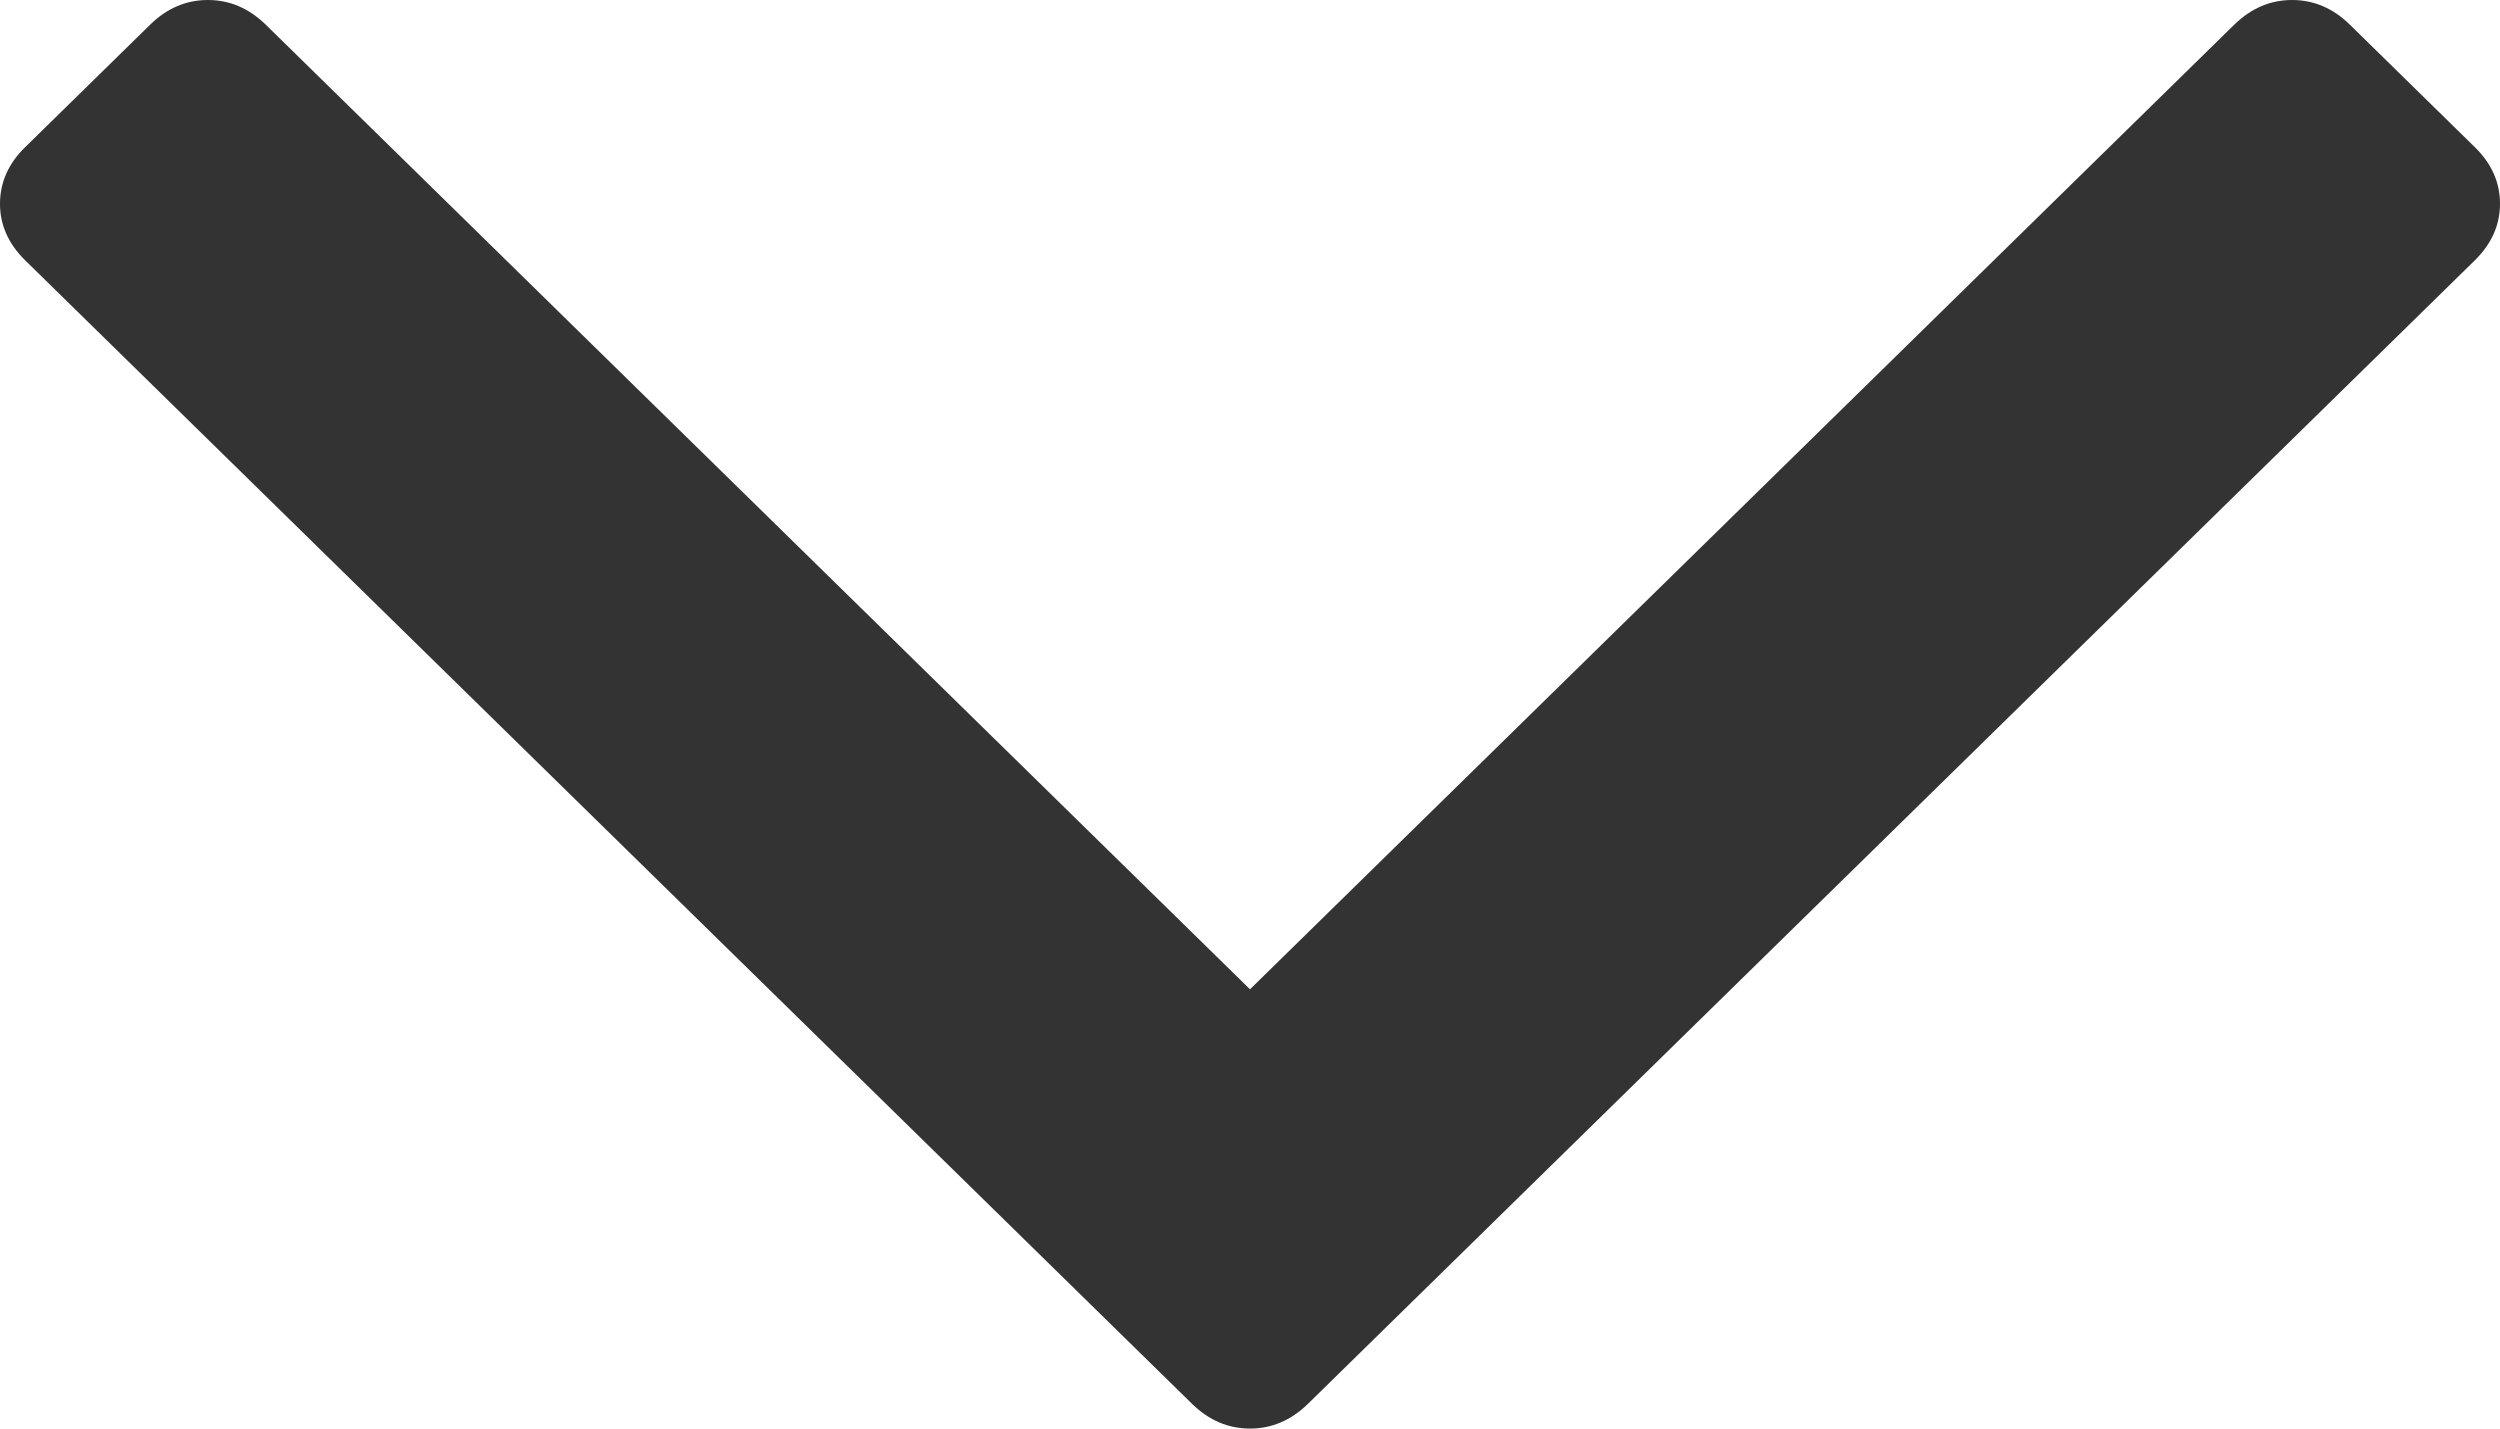
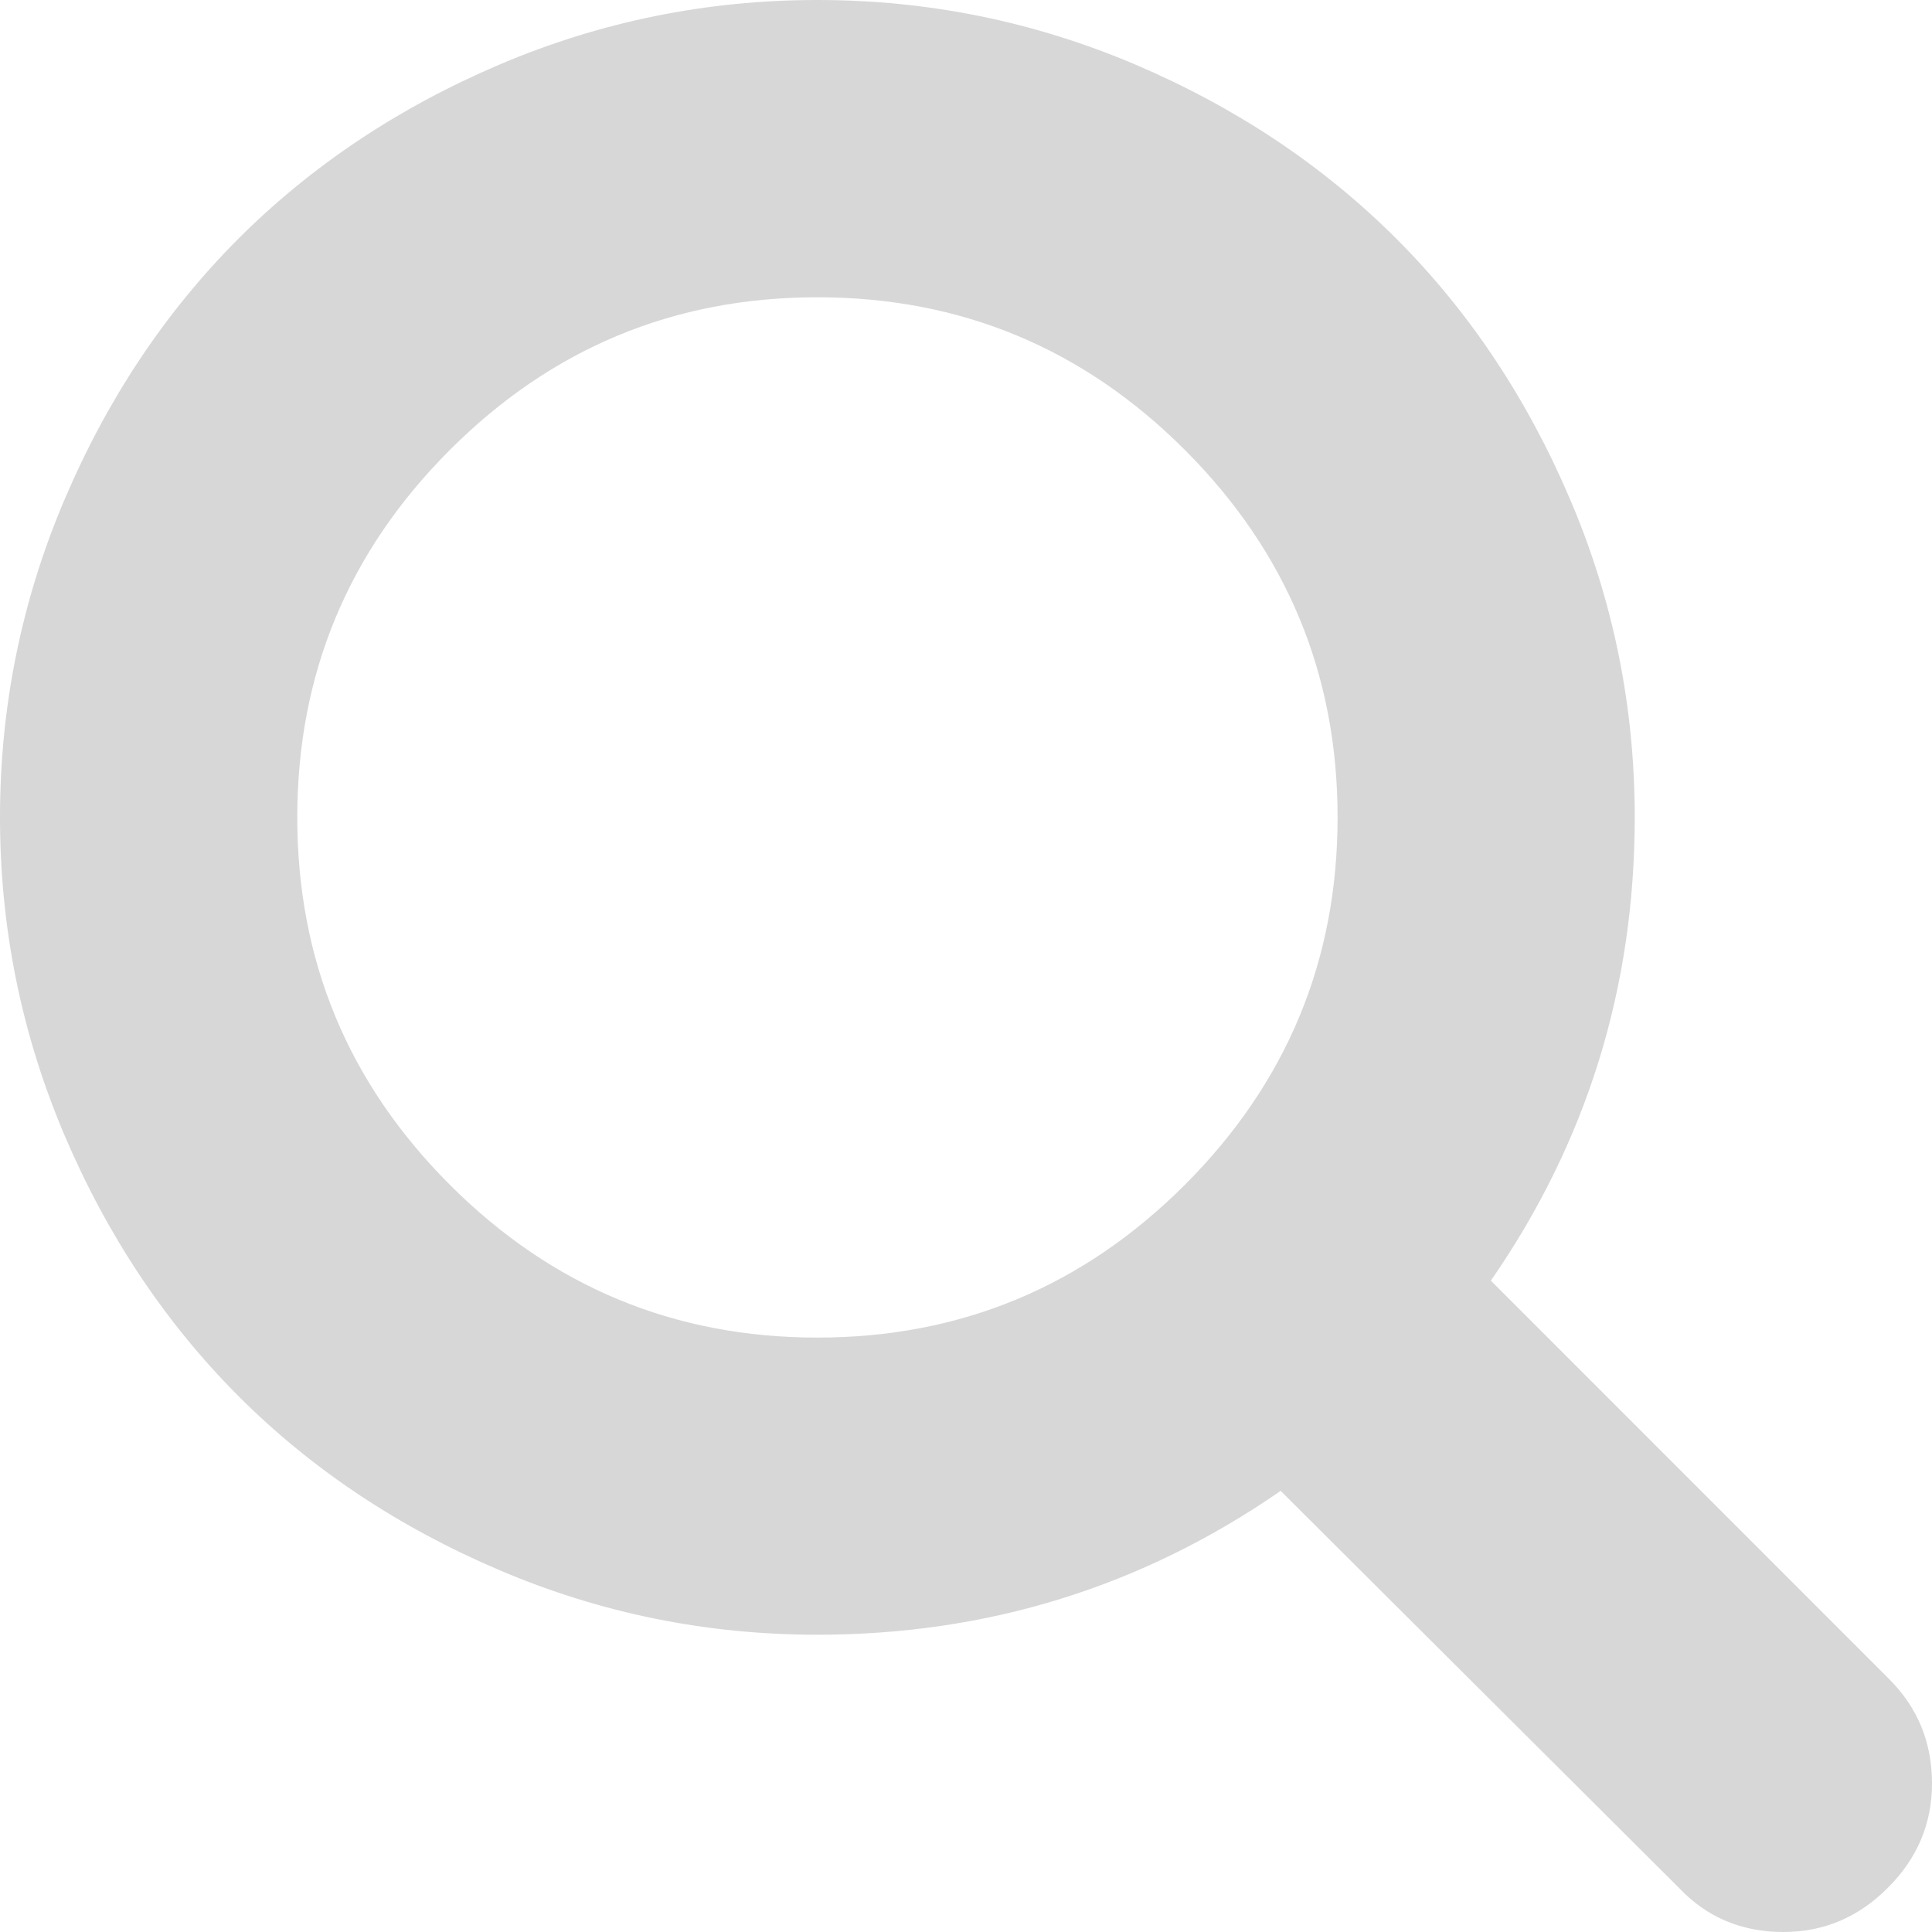
- <svg xmlns="http://www.w3.org/2000/svg" version="1.1" width="14px" height="8px">
-   <g transform="matrix(1 0 0 1 -97 -115 )">
-     <path d="M 13.86 0.825  C 13.953 0.916  14 1.022  14 1.141  C 14 1.26  13.953 1.365  13.86 1.457  L 7.323 7.863  C 7.229 7.954  7.122 8  7 8  C 6.878 8  6.771 7.954  6.677 7.863  L 0.14 1.457  C 0.047 1.365  0 1.26  0 1.141  C 0 1.022  0.047 0.916  0.14 0.825  L 0.842 0.137  C 0.935 0.046  1.043 0  1.164 0  C 1.286 0  1.393 0.046  1.487 0.137  L 7 5.54  L 12.513 0.137  C 12.607 0.046  12.714 0  12.836 0  C 12.957 0  13.065 0.046  13.158 0.137  L 13.86 0.825  Z " fill-rule="nonzero" fill="#333333" stroke="none" transform="matrix(1 0 0 1 97 115 )" />
+ <svg xmlns="http://www.w3.org/2000/svg" version="1.1" width="15px" height="15px">
+   <g transform="matrix(1 0 0 1 -26 -65 )">
+     <path d="M 9.199 9.199  C 9.989 8.409  10.385 7.458  10.385 6.346  C 10.385 5.234  9.989 4.283  9.199 3.493  C 8.409 2.703  7.458 2.308  6.346 2.308  C 5.234 2.308  4.283 2.703  3.493 3.493  C 2.703 4.283  2.308 5.234  2.308 6.346  C 2.308 7.458  2.703 8.409  3.493 9.199  C 4.283 9.989  5.234 10.385  6.346 10.385  C 7.458 10.385  8.409 9.989  9.199 9.199  Z M 14.666 13.035  C 14.889 13.257  15 13.528  15 13.846  C 15 14.159  14.886 14.429  14.657 14.657  C 14.429 14.886  14.159 15  13.846 15  C 13.522 15  13.251 14.886  13.035 14.657  L 9.943 11.575  C 8.867 12.32  7.668 12.692  6.346 12.692  C 5.487 12.692  4.665 12.526  3.881 12.192  C 3.096 11.858  2.42 11.408  1.852 10.84  C 1.285 10.272  0.834 9.596  0.5 8.812  C 0.167 8.027  0 7.206  0 6.346  C 0 5.487  0.167 4.665  0.5 3.881  C 0.834 3.096  1.285 2.42  1.852 1.852  C 2.42 1.285  3.096 0.834  3.881 0.5  C 4.665 0.167  5.487 0  6.346 0  C 7.206 0  8.027 0.167  8.812 0.5  C 9.596 0.834  10.272 1.285  10.84 1.852  C 11.408 2.42  11.858 3.096  12.192 3.881  C 12.526 4.665  12.692 5.487  12.692 6.346  C 12.692 7.668  12.32 8.867  11.575 9.943  L 14.666 13.035  Z " fill-rule="nonzero" fill="#d7d7d7" stroke="none" transform="matrix(1 0 0 1 26 65 )" />
  </g>
</svg>
